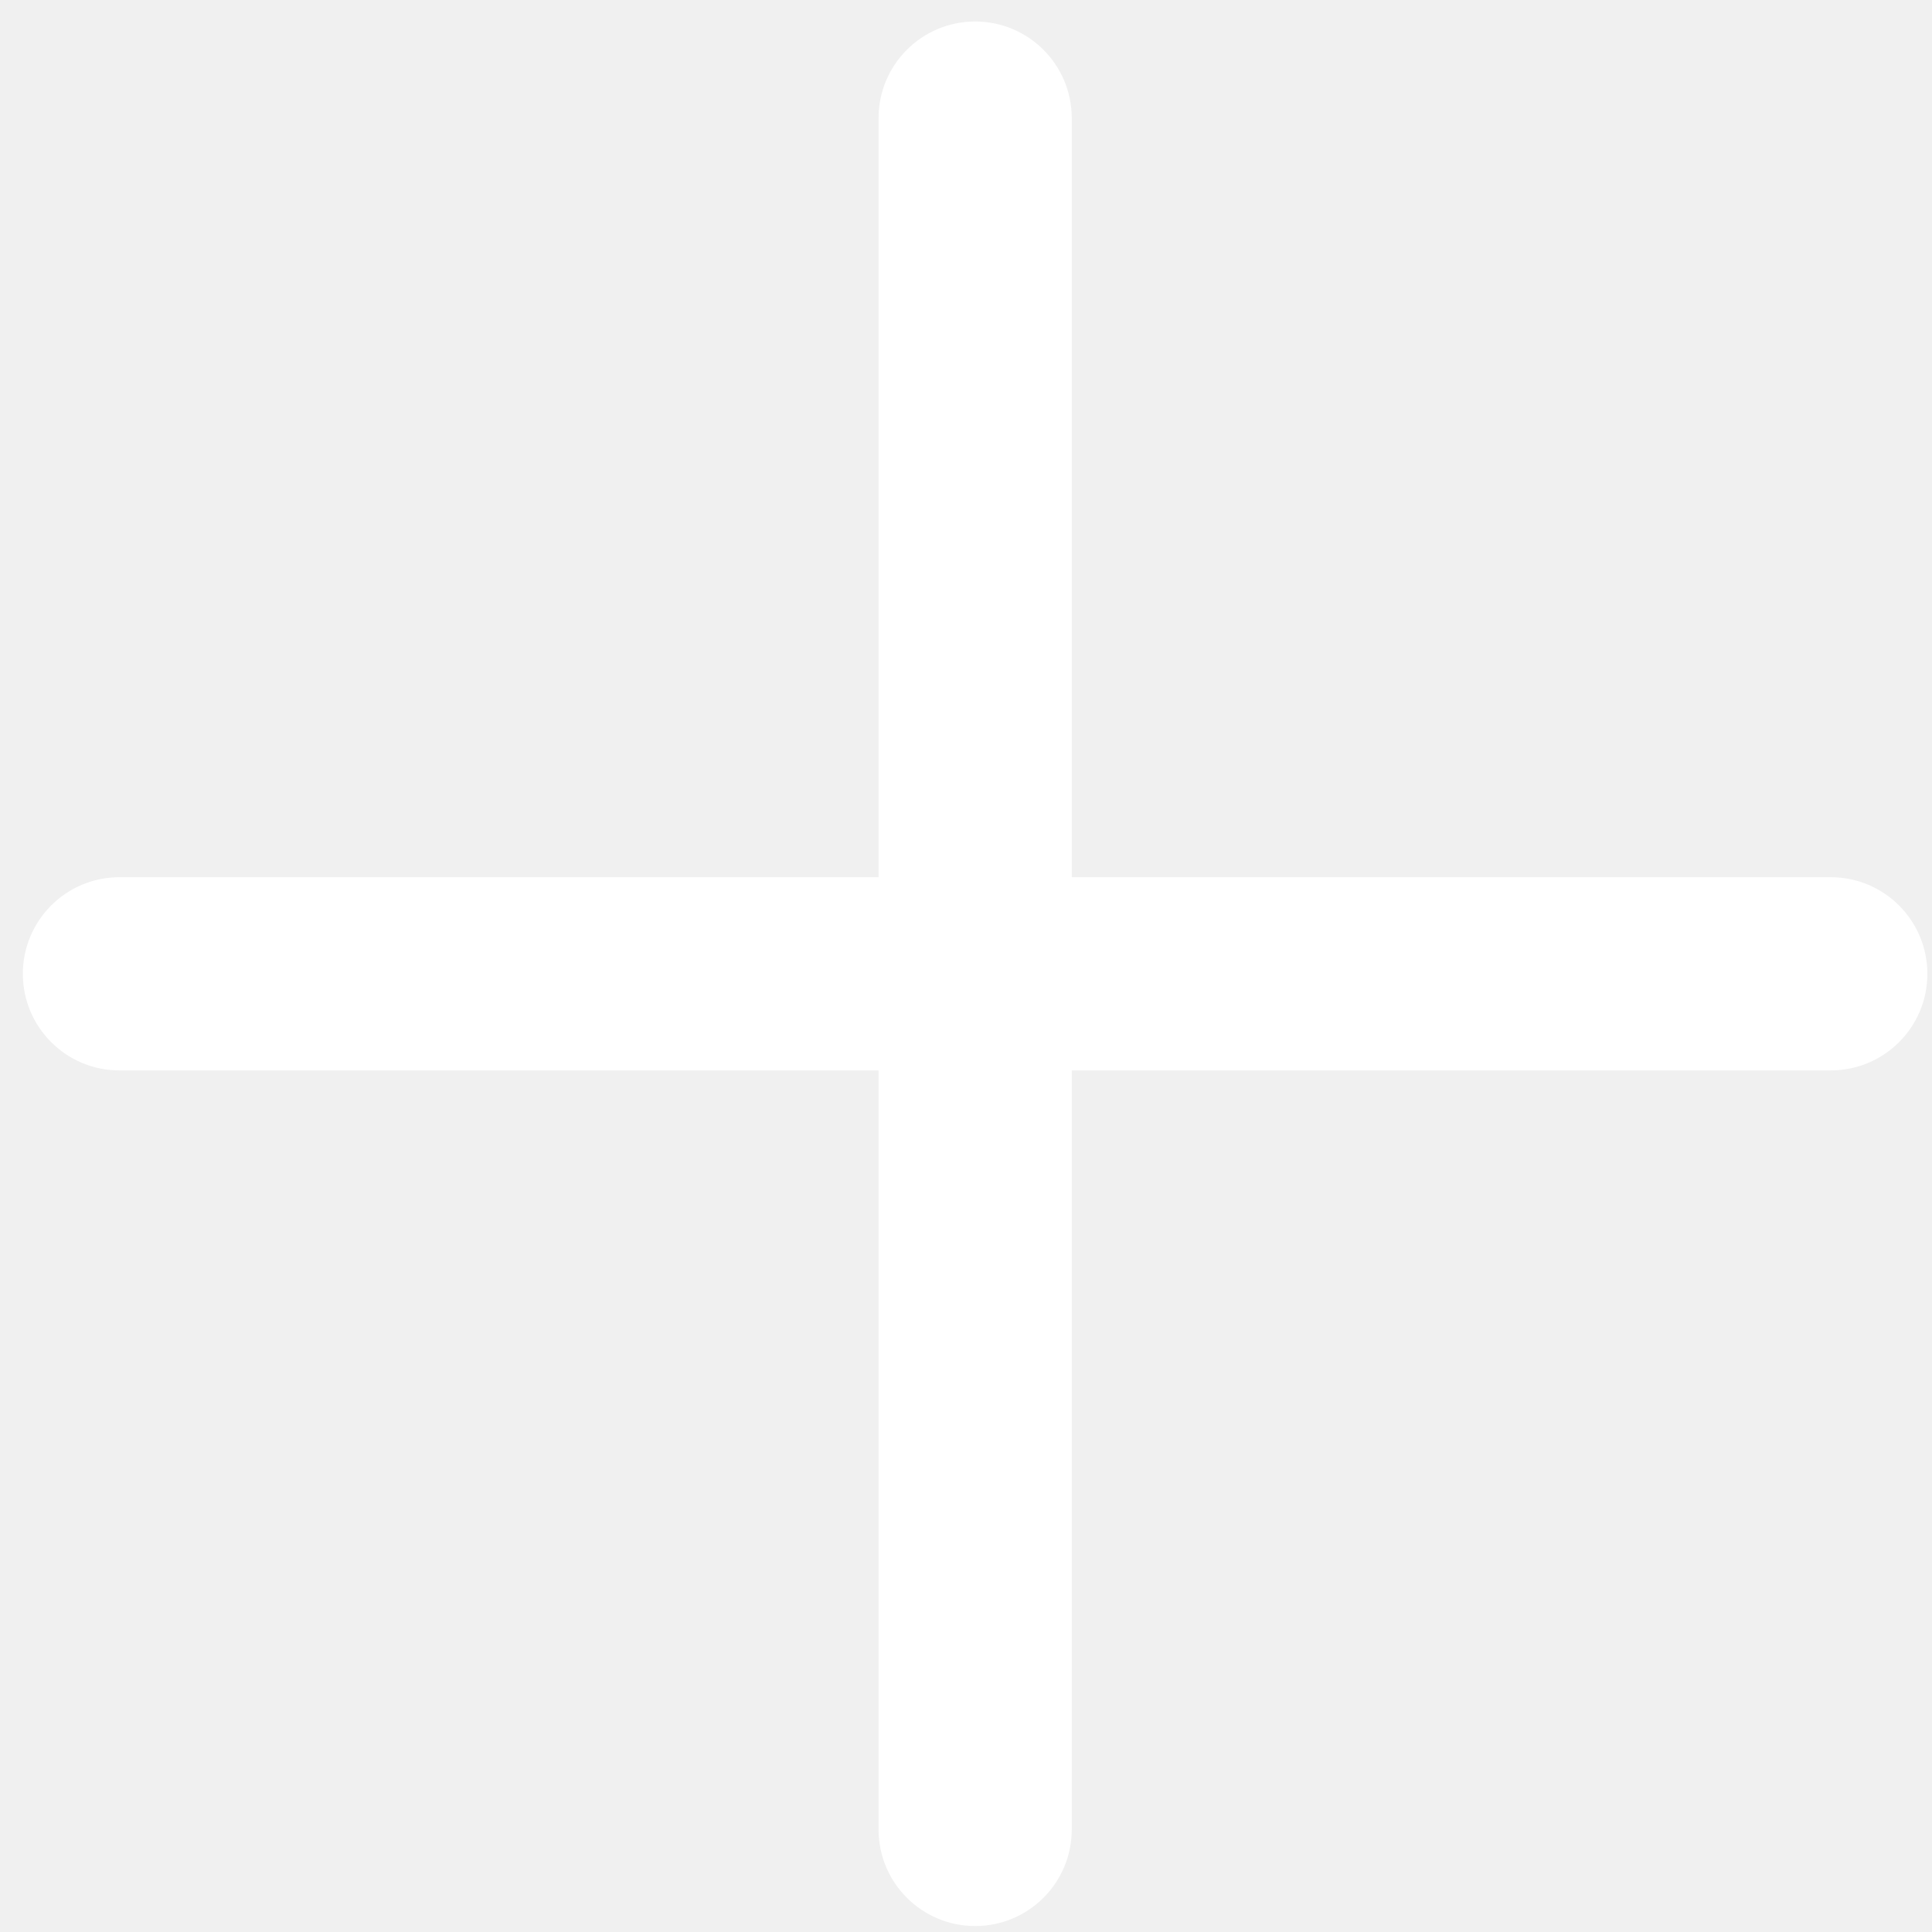
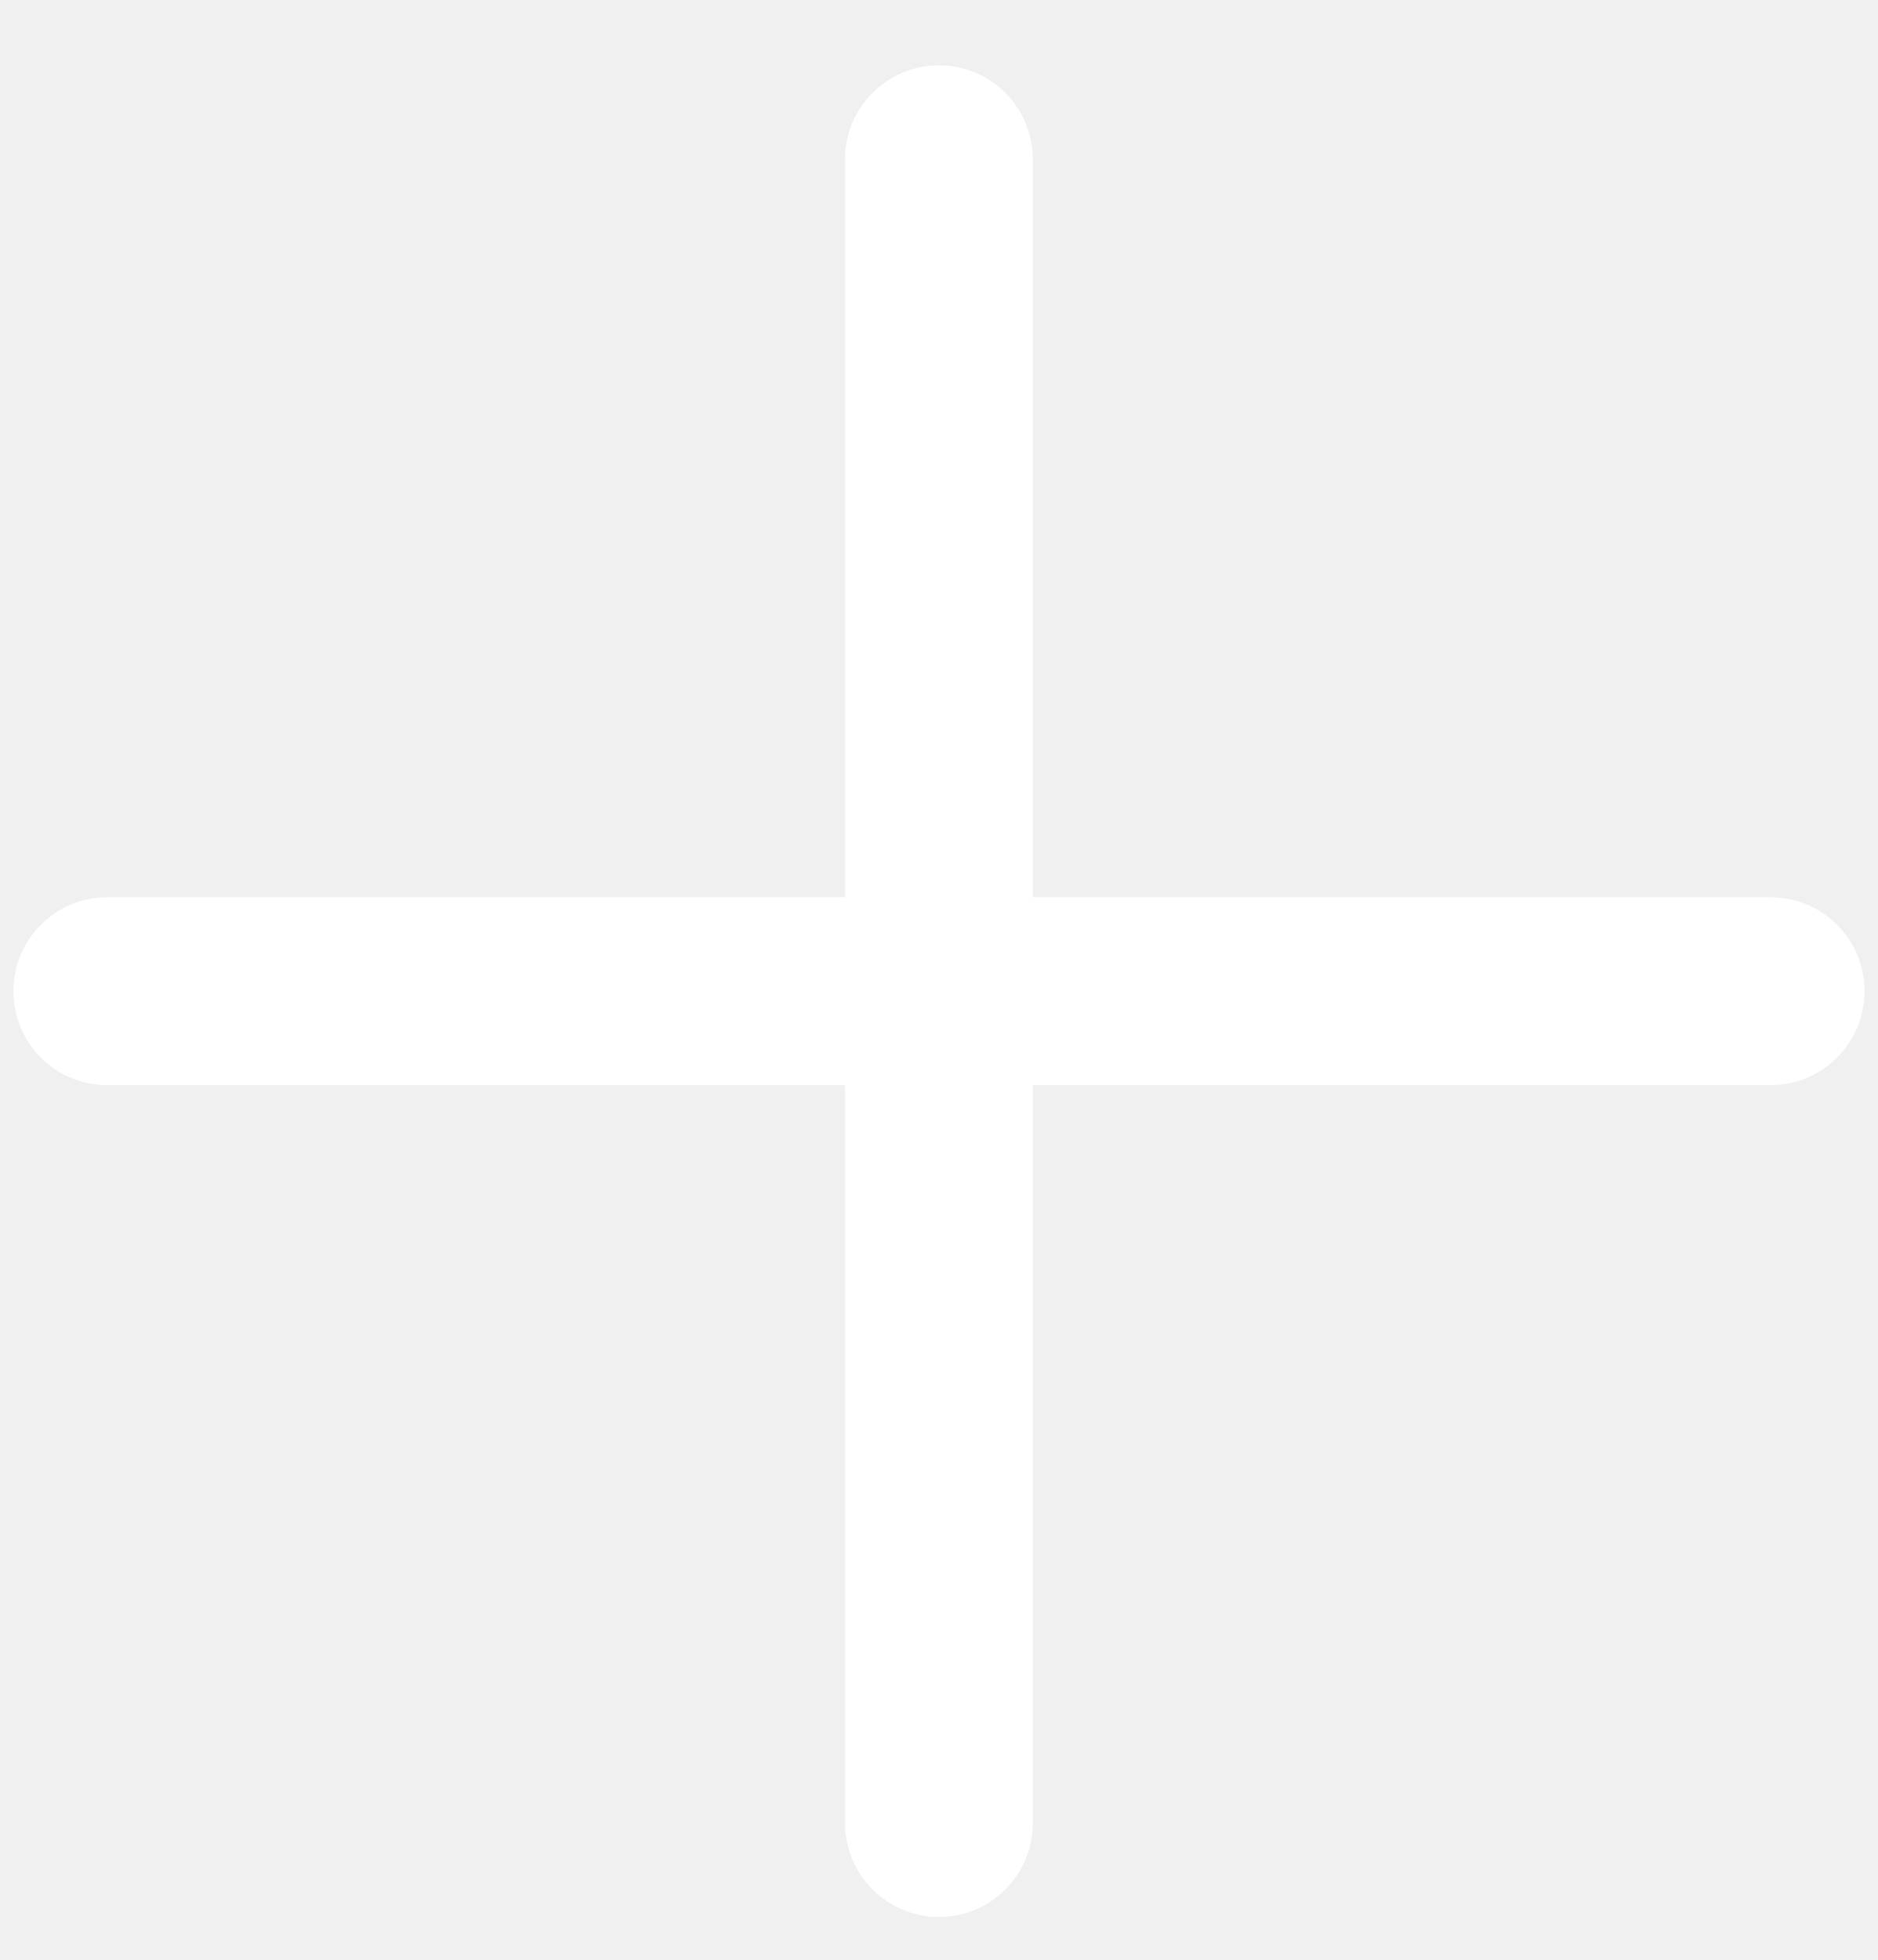
- <svg xmlns="http://www.w3.org/2000/svg" width="23" height="23" viewBox="0 0 23 23" fill="none">
-   <path d="M10.459 21.779C10.459 22.415 10.974 22.929 11.609 22.929C12.244 22.929 12.759 22.415 12.759 21.779H10.459ZM12.759 1.406C12.759 0.771 12.244 0.256 11.609 0.256C10.974 0.256 10.459 0.771 10.459 1.406H12.759ZM12.759 21.779V1.406H10.459V21.779H12.759Z" fill="white" />
-   <path d="M21.795 12.743C22.43 12.743 22.945 12.228 22.945 11.593C22.945 10.958 22.43 10.443 21.795 10.443V12.743ZM1.422 10.443C0.787 10.443 0.272 10.958 0.272 11.593C0.272 12.228 0.787 12.743 1.422 12.743L1.422 10.443ZM21.795 10.443L1.422 10.443L1.422 12.743L21.795 12.743V10.443Z" fill="white" />
+ <svg xmlns="http://www.w3.org/2000/svg" width="23" height="24" viewBox="0 0 23 24" fill="none">
+   <path d="M10.35 22.323C10.35 22.958 10.865 23.473 11.5 23.473C12.135 23.473 12.65 22.958 12.65 22.323H10.35ZM12.65 1.95C12.65 1.315 12.135 0.8 11.5 0.8C10.865 0.8 10.35 1.315 10.35 1.95H12.65ZM12.65 22.323V1.95H10.35V22.323H12.65Z" fill="white" />
+   <path d="M21.686 13.287C22.322 13.287 22.837 12.772 22.837 12.137C22.837 11.502 22.322 10.987 21.686 10.987V13.287ZM1.314 10.987C0.678 10.987 0.164 11.502 0.164 12.137C0.164 12.772 0.678 13.287 1.314 13.287L1.314 10.987ZM21.686 10.987L1.314 10.987L1.314 13.287L21.686 13.287V10.987Z" fill="white" />
</svg>
